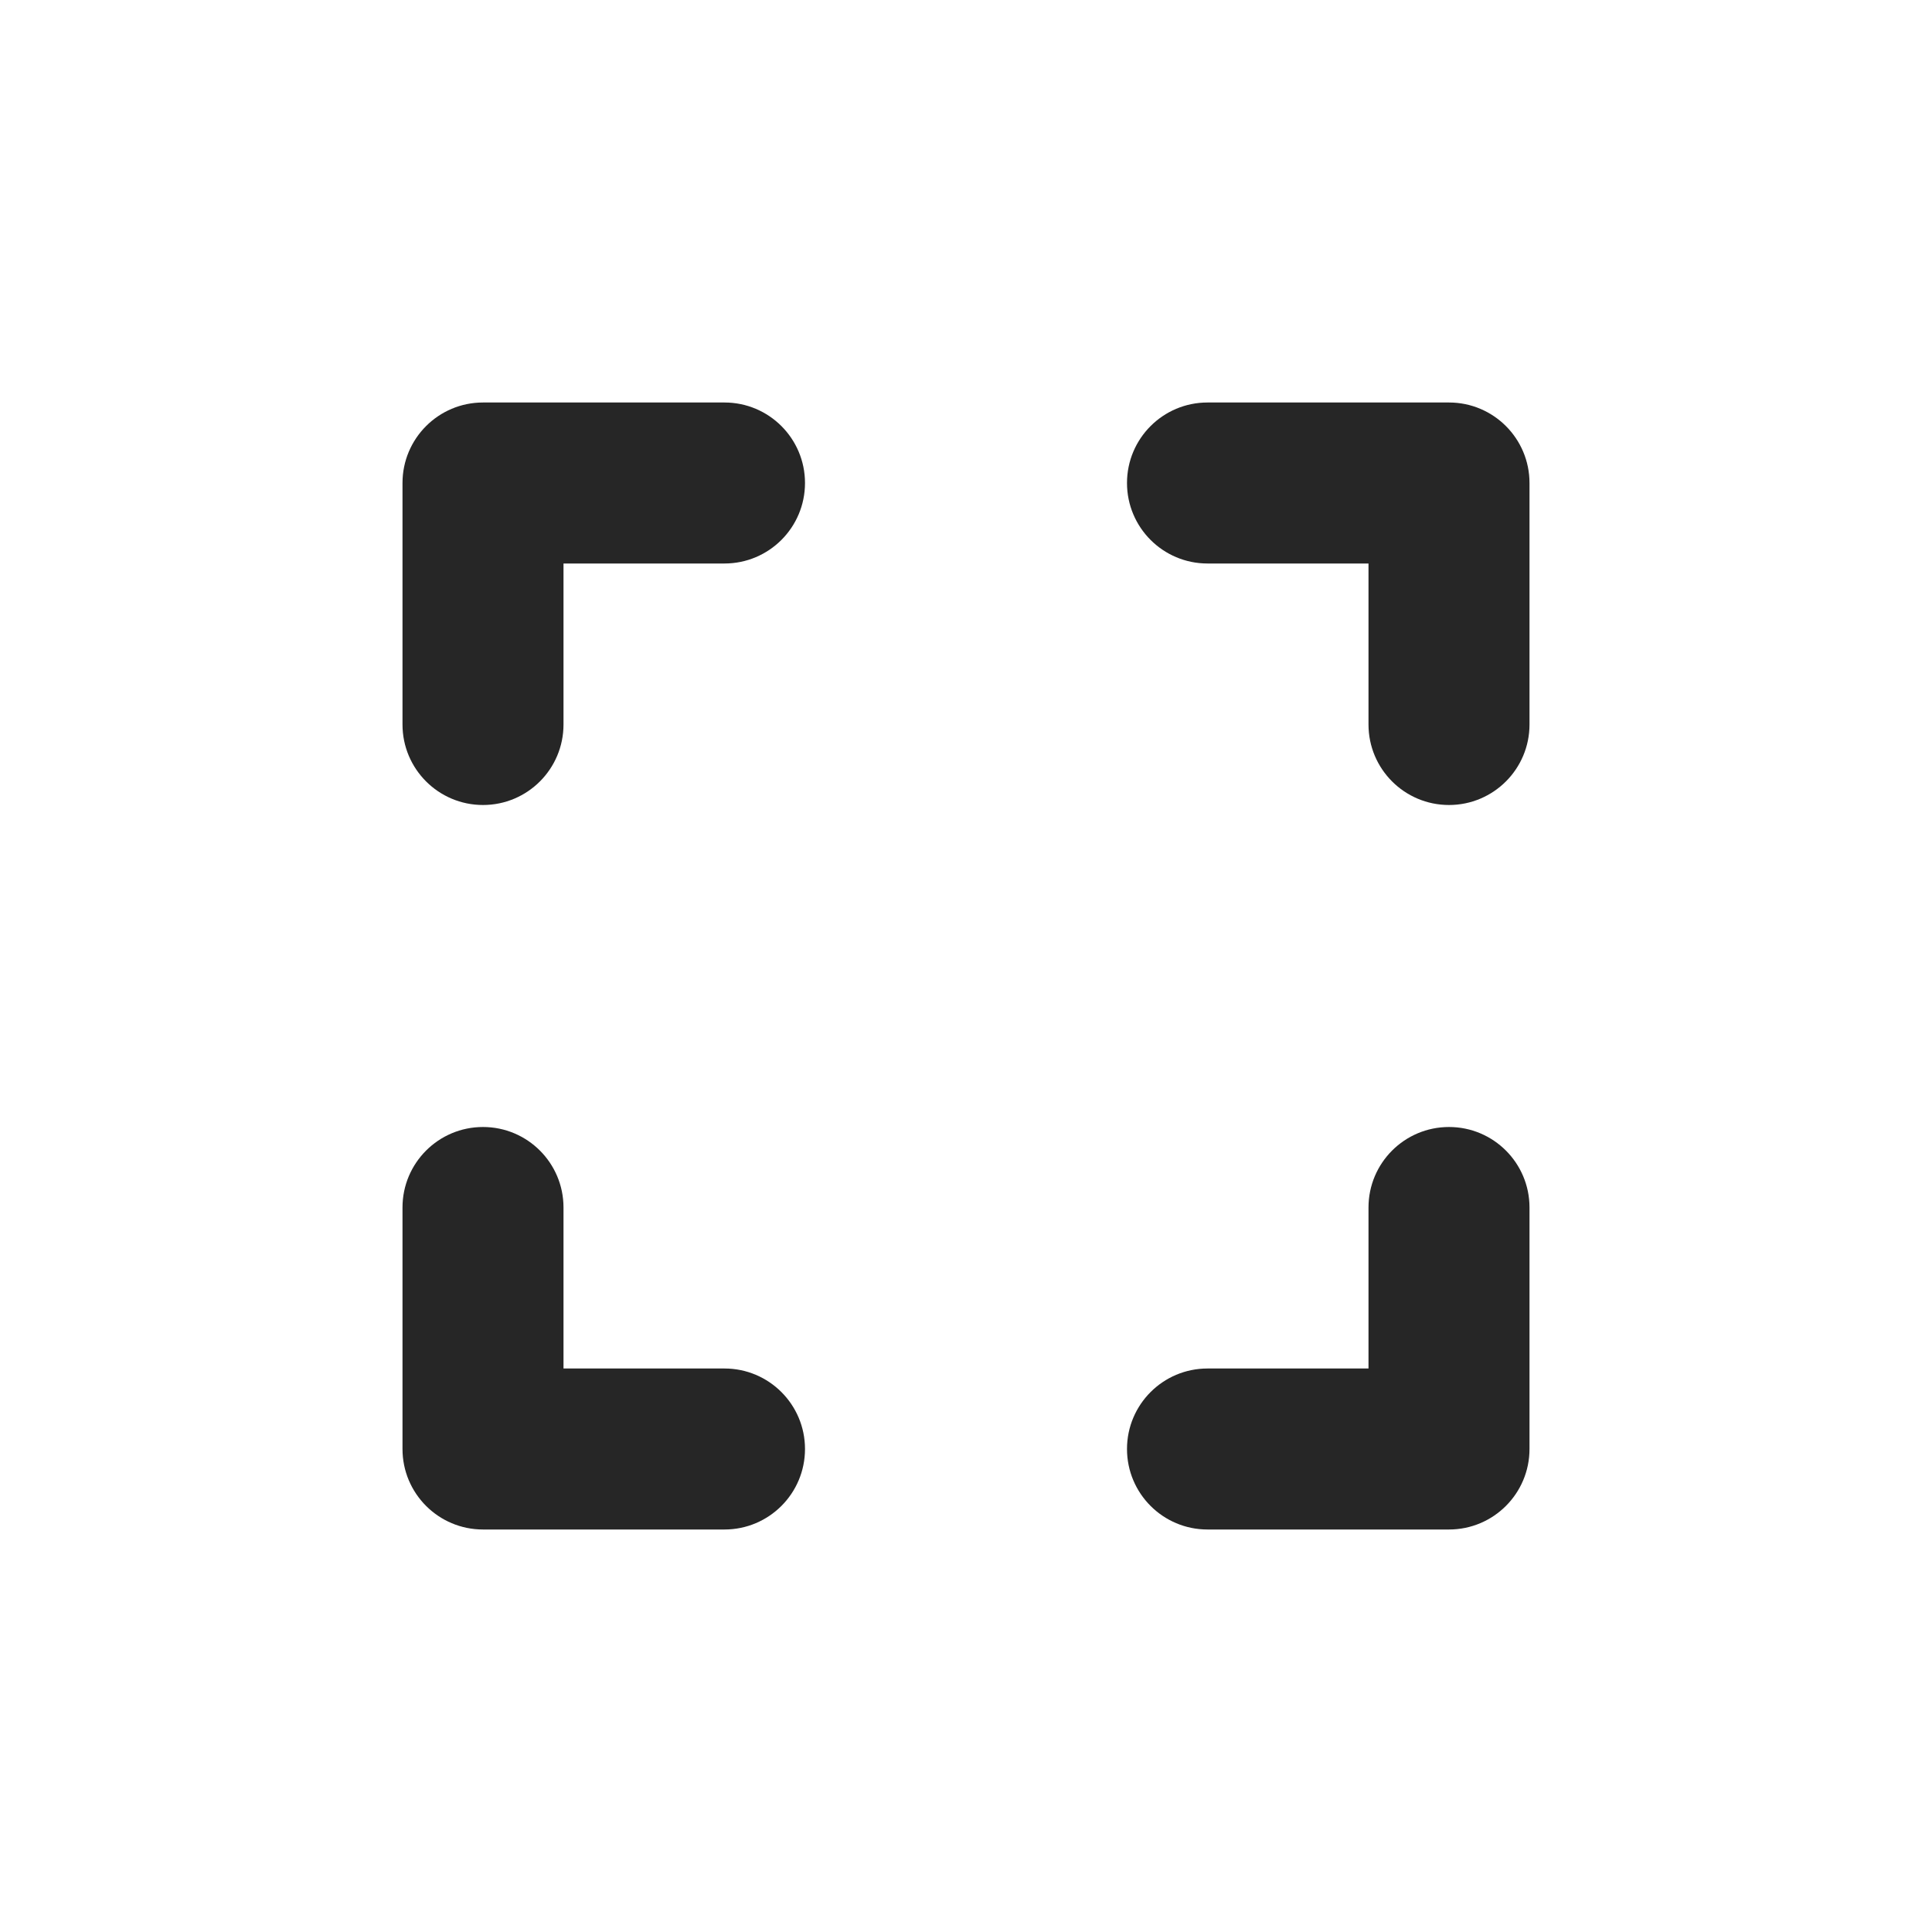
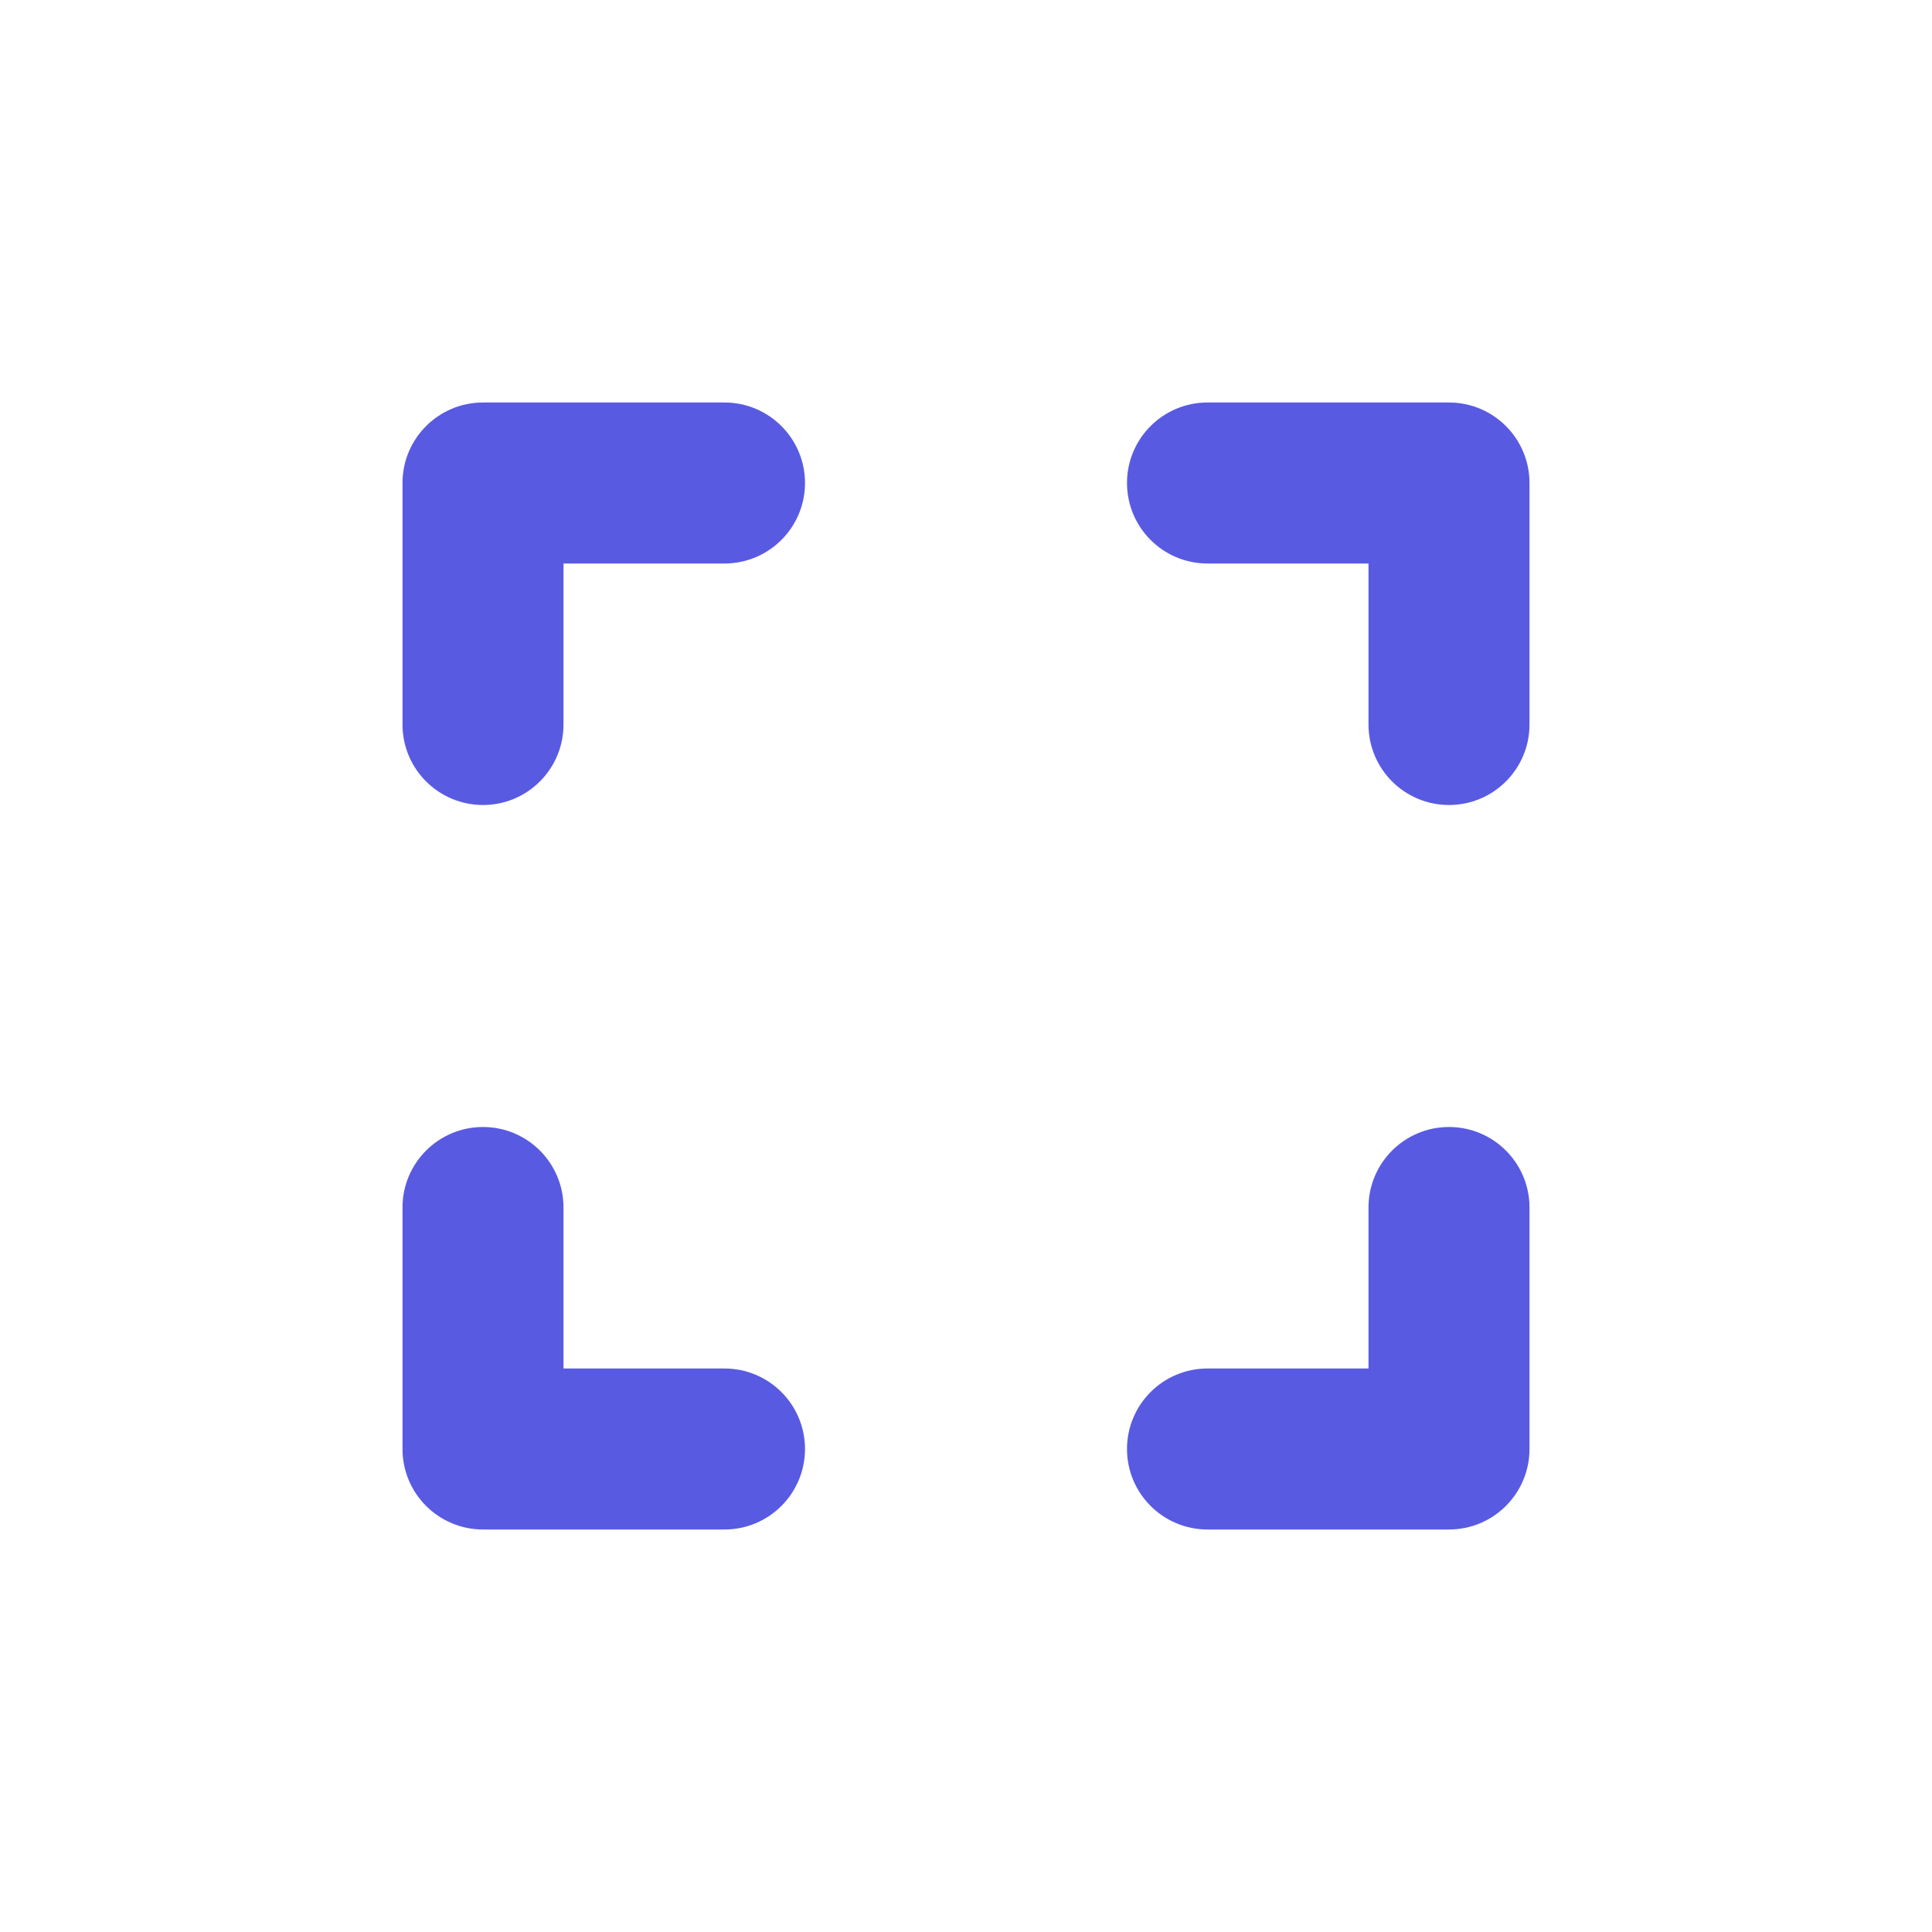
<svg xmlns="http://www.w3.org/2000/svg" width="48" height="48" fill="none" viewBox="0 0 48 48">
-   <path fill="#262626" fill-rule="evenodd" d="M10 36a2 2 0 0 0 2 2h6a2 2 0 1 0 0-4h-4v-4a2 2 0 1 0-4 0v6Zm28 0a2 2 0 0 1-2 2h-6a2 2 0 1 1 0-4h4v-4a2 2 0 1 1 4 0v6Zm0-24a2 2 0 0 0-2-2h-6a2 2 0 1 0 0 4h4v4a2 2 0 1 0 4 0v-6Zm-28 0a2 2 0 0 1 2-2h6a2 2 0 1 1 0 4h-4v4a2 2 0 1 1-4 0v-6Z" clip-rule="evenodd" />
+   <path fill="#595ae2" fill-rule="evenodd" d="M10 36a2 2 0 0 0 2 2h6a2 2 0 1 0 0-4h-4v-4a2 2 0 1 0-4 0v6Zm28 0a2 2 0 0 1-2 2h-6a2 2 0 1 1 0-4h4v-4a2 2 0 1 1 4 0v6Zm0-24a2 2 0 0 0-2-2h-6a2 2 0 1 0 0 4h4v4a2 2 0 1 0 4 0v-6Zm-28 0a2 2 0 0 1 2-2h6a2 2 0 1 1 0 4h-4v4a2 2 0 1 1-4 0v-6Z" clip-rule="evenodd" />
</svg>
